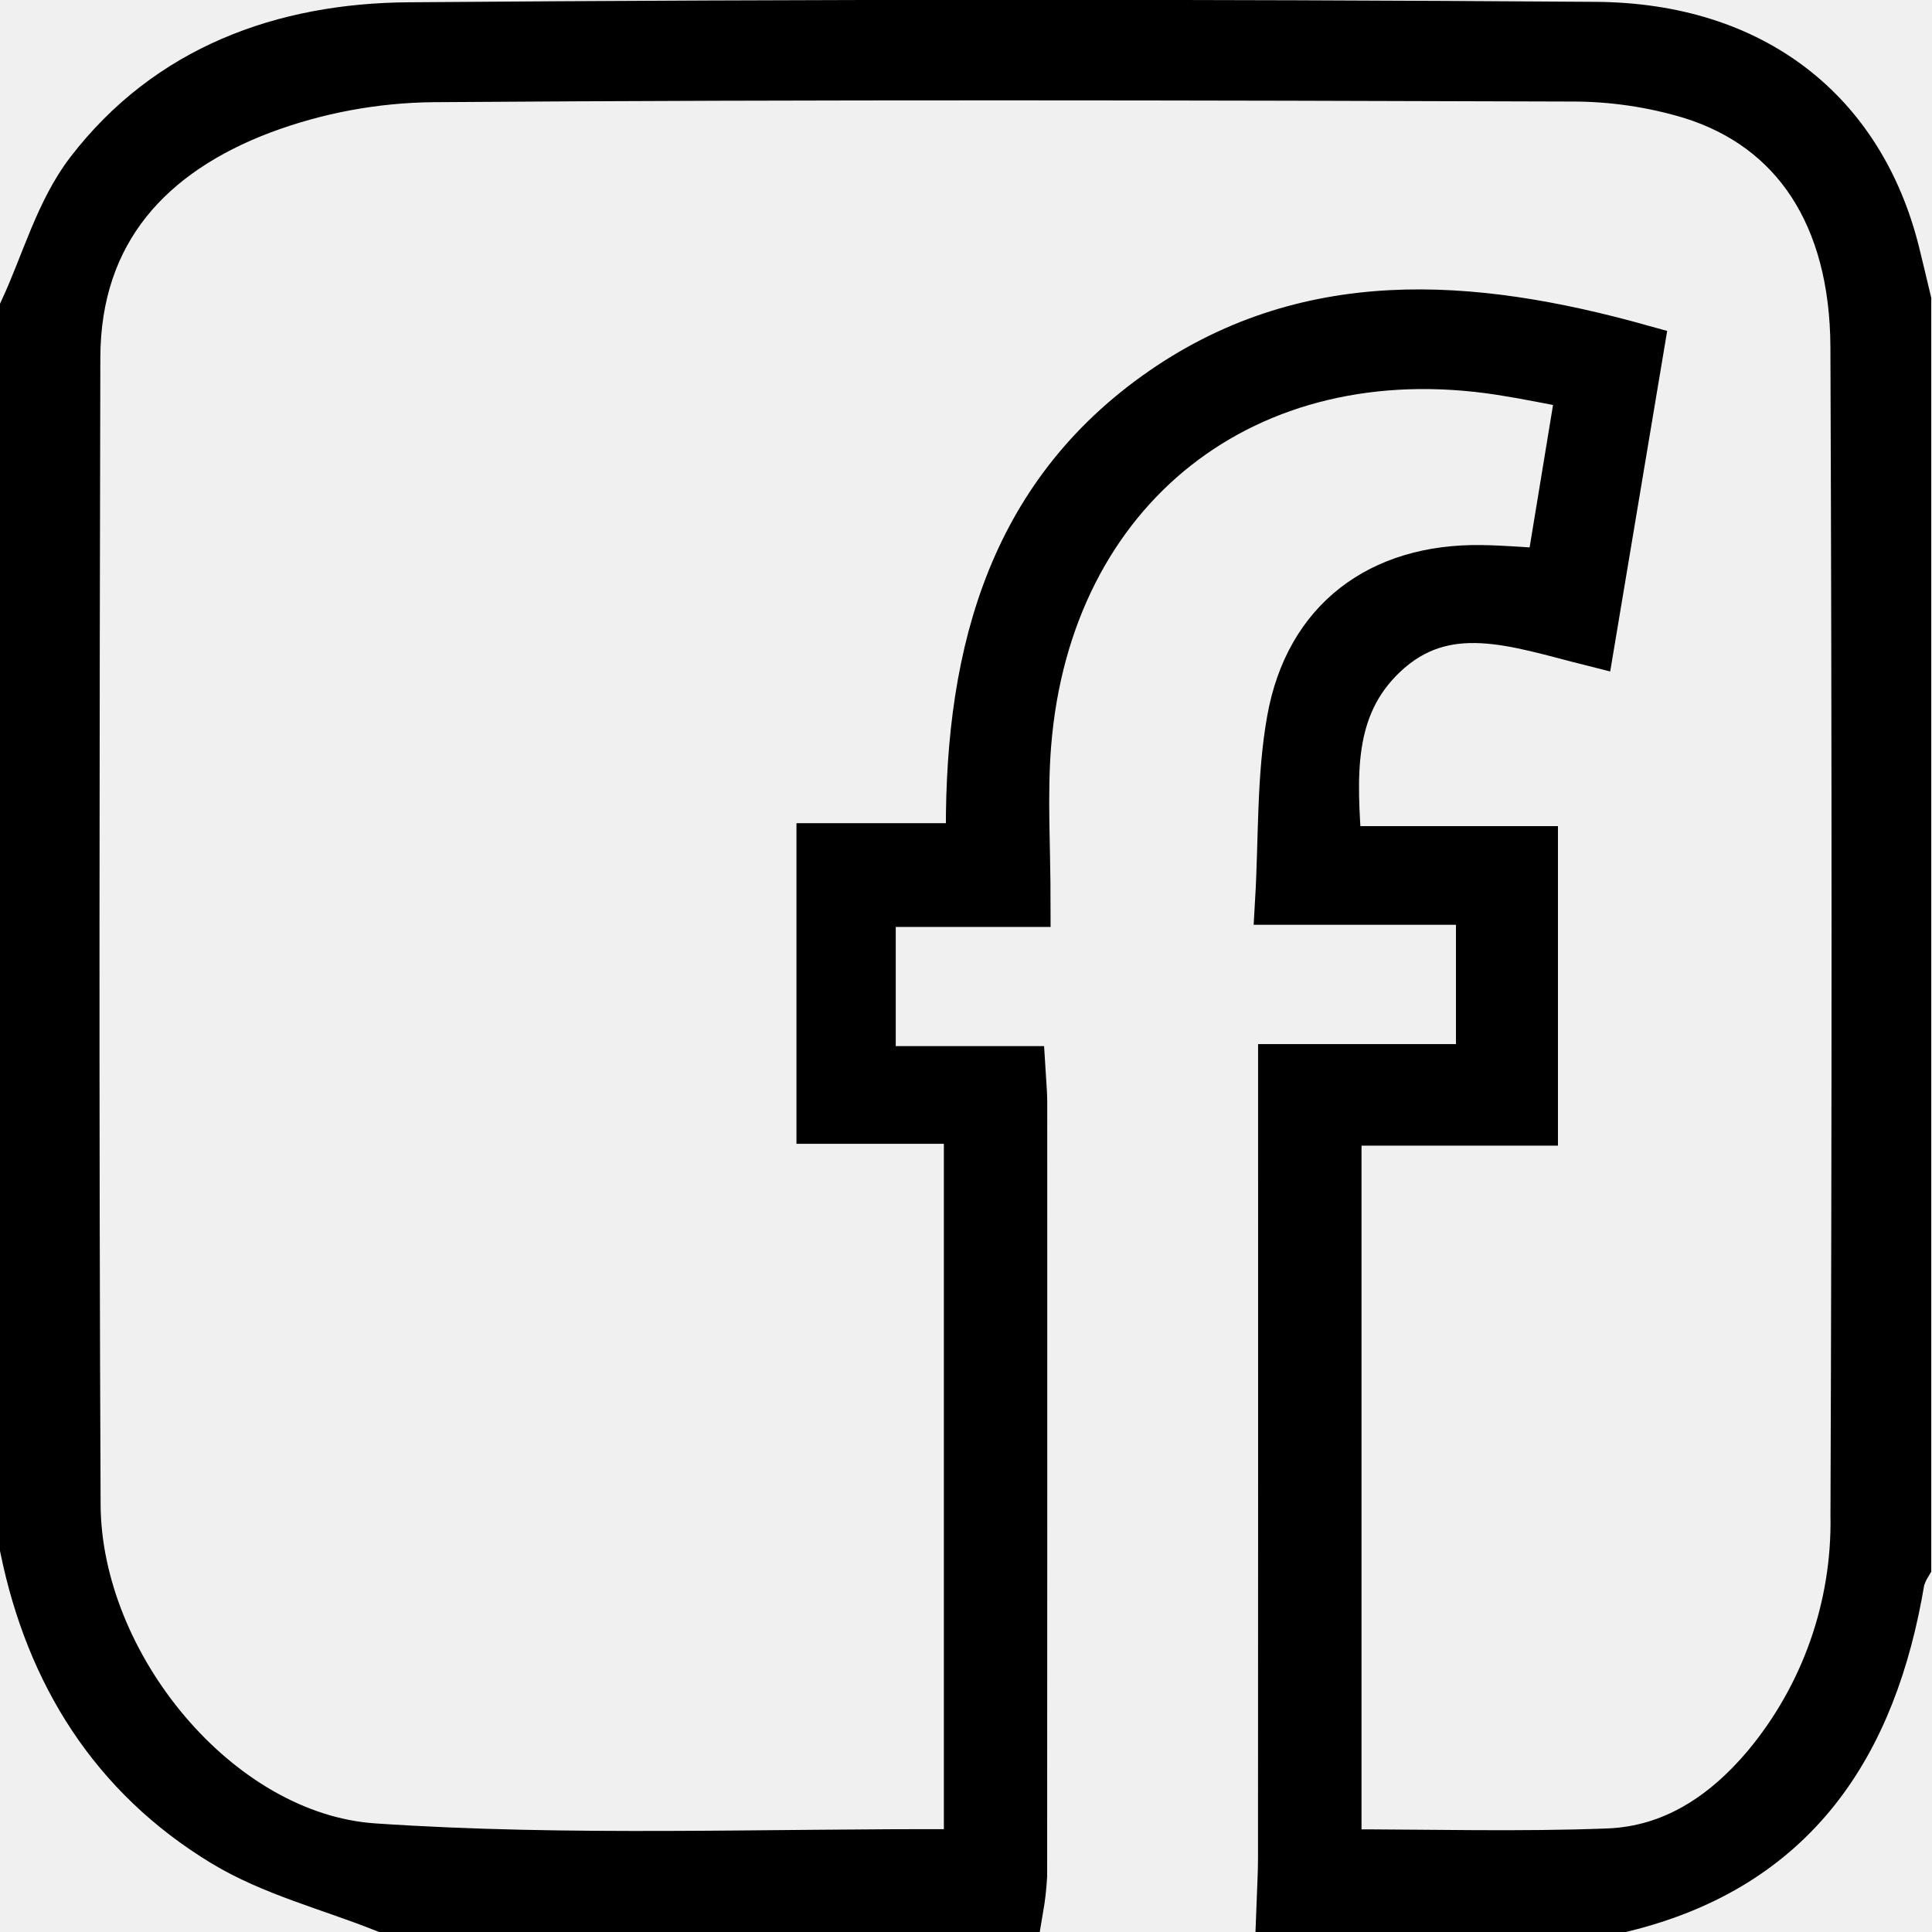
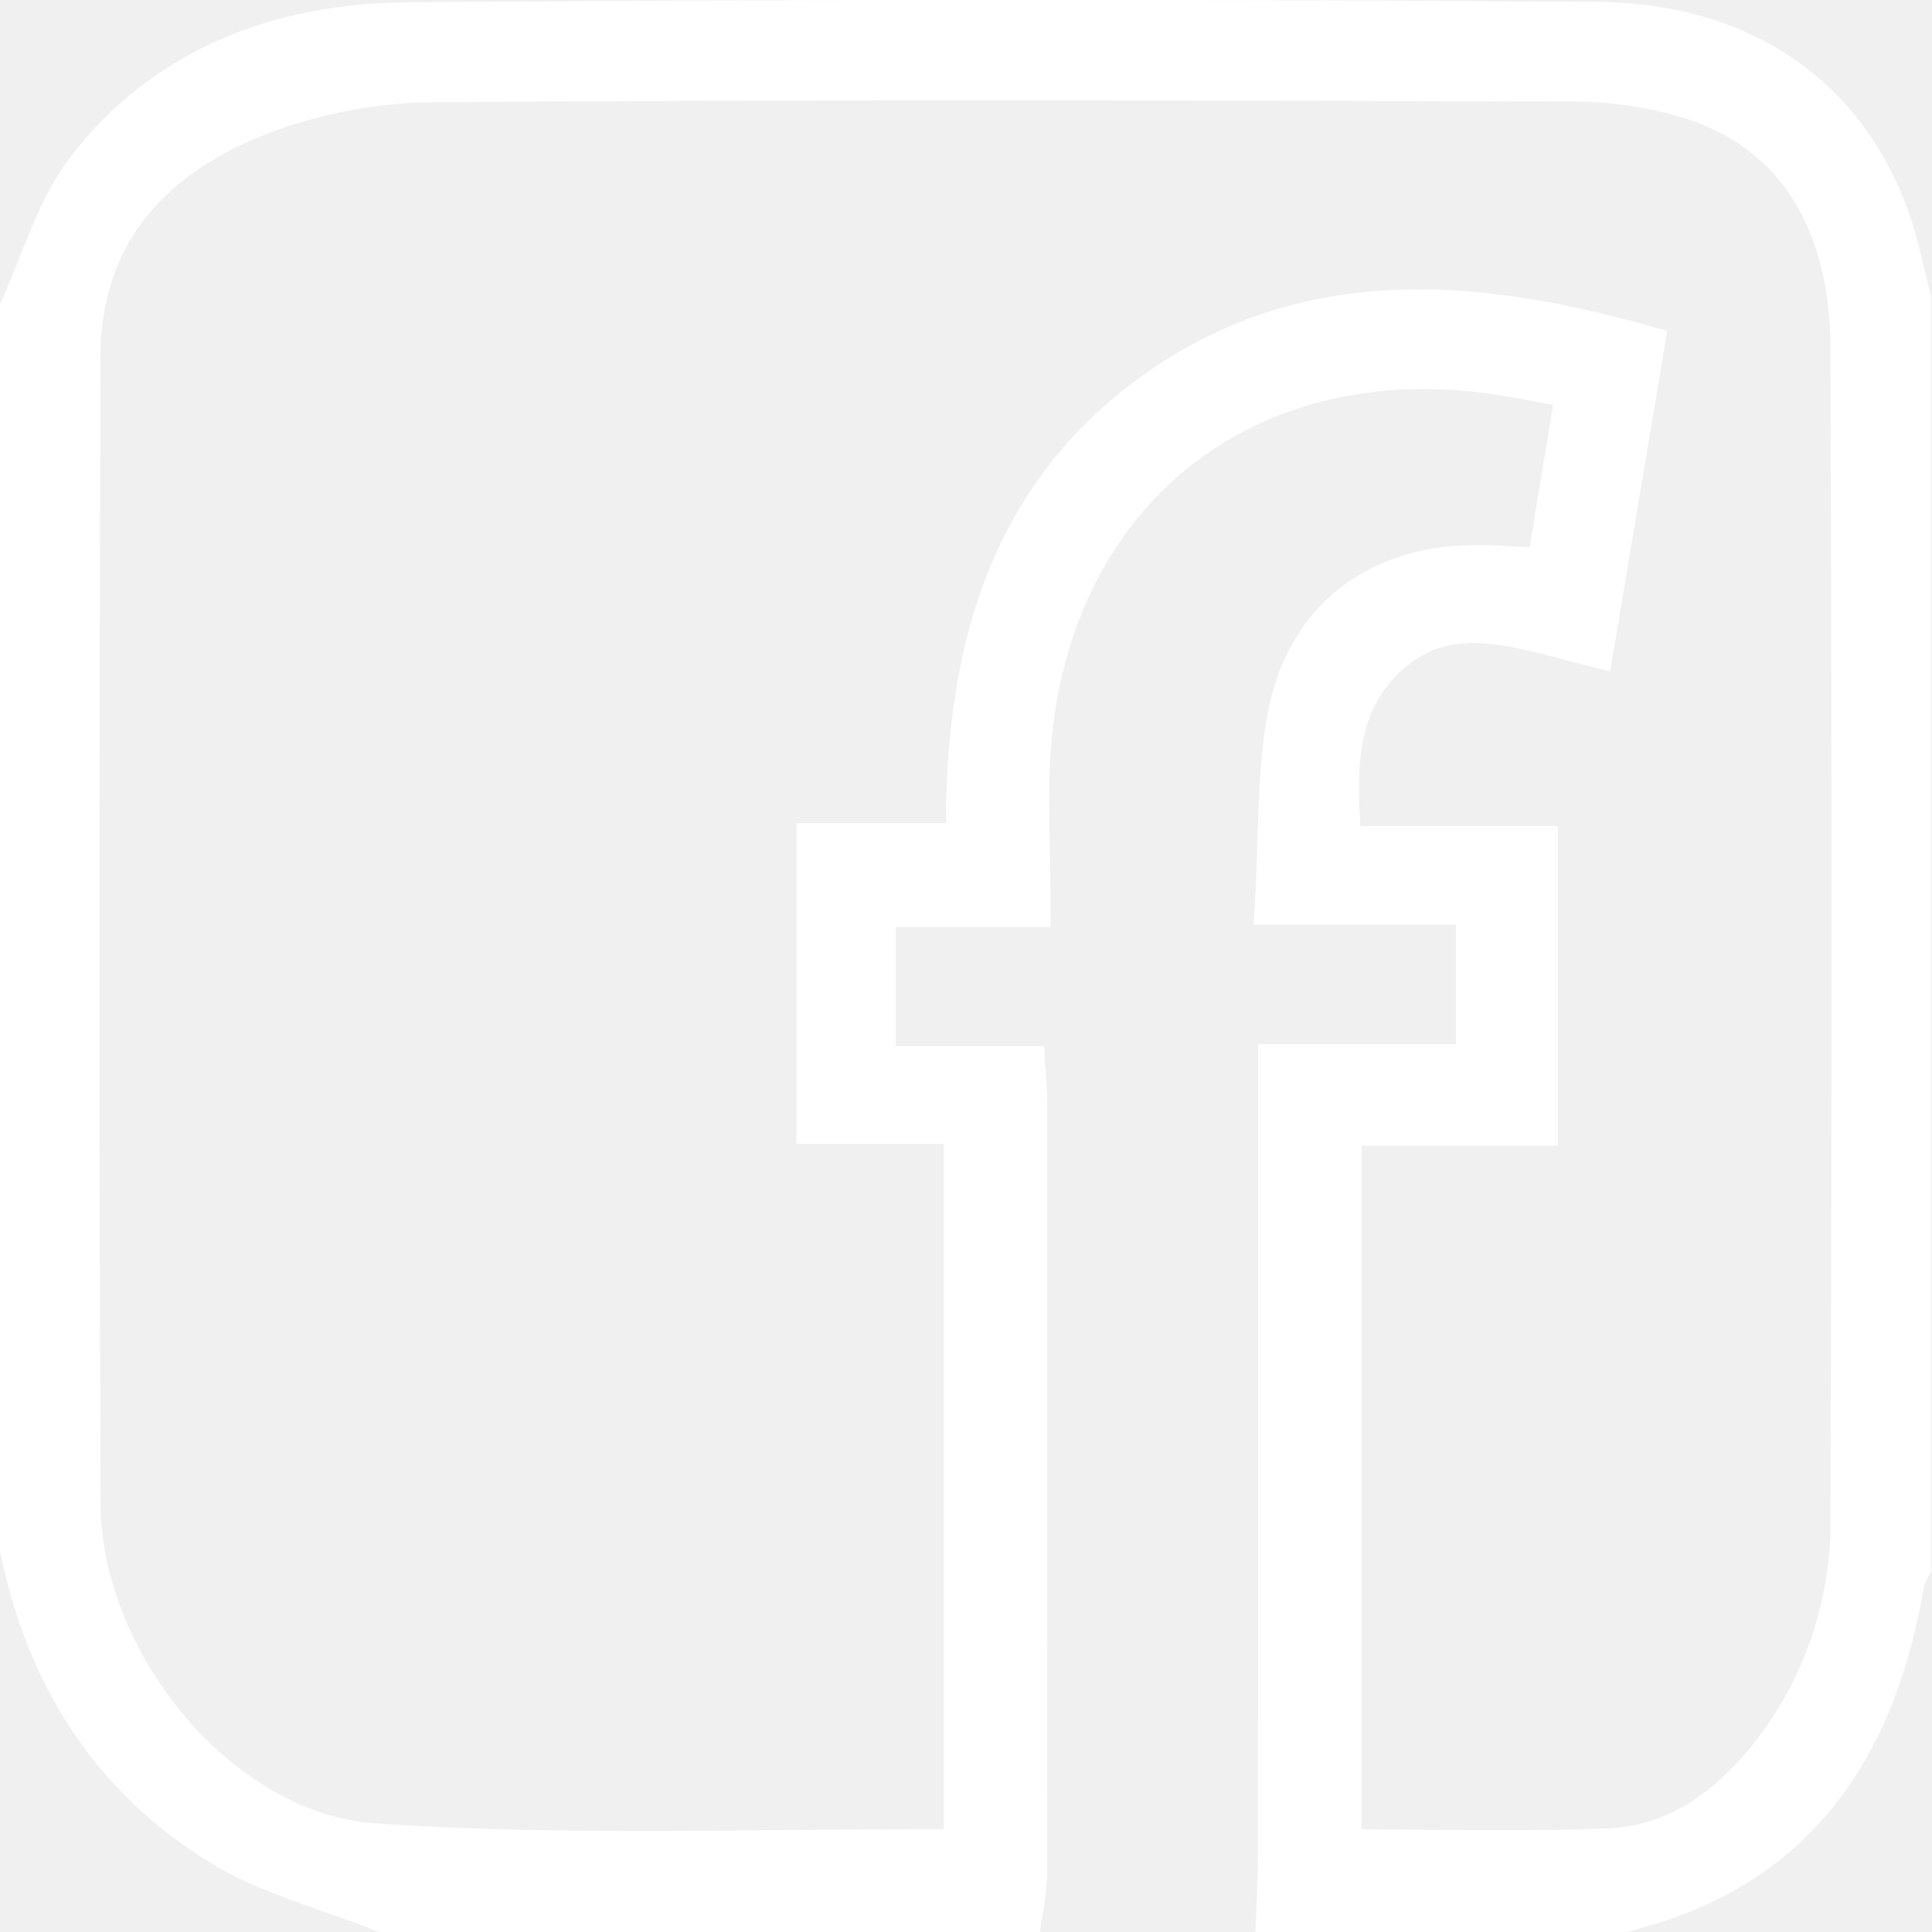
<svg xmlns="http://www.w3.org/2000/svg" viewBox="0 0 165.178 165.244">
  <defs>
    <style>
      .cls-1 {
-         stroke: #000;
+         fill: #fff;
+         stroke: #fff;
        stroke-miterlimit: 10;
        stroke-width: 4px;
      }
    </style>
  </defs>
  <g id="Layer_2" data-name="Layer 2">
    <g id="Layer_1-2" data-name="Layer 1">
      <path class="cls-1" d="M163.178,25.705V133.873a5.55,5.55,0,0,0-.554,1.261c-2.348,14.105-9.063,24.501-23.802,28.109H109.452c.05-1.428.144-2.855.145-4.283q.014-31.489.007-62.979V91.304h16.924V77.097H109.345c.316-5.429.121-10.59,1.016-15.555,1.525-8.467,7.672-13.04,16.303-12.923,1.871.025,3.739.191,5.846.305.866-5.269,1.709-10.4,2.611-15.888-2.394-.442-4.577-.901-6.779-1.242C106.583,28.428,89.65,41.729,87.907,63.699c-.345,4.349-.05,8.749-.05,13.581H74.613V91.474H87.414c.067,1.141.156,1.949.156,2.756q.011,33.1-.008,66.199a24.551,24.551,0,0,1-.317,2.814H32.803c-4.597-1.829-9.549-3.074-13.719-5.607C9.684,151.928,4.205,143.208,2,132.441V26.422C3.824,22.471,5.013,18.032,7.597,14.664,14.38,5.825,24.2,2.28,34.919,2.196q50.764-.401,101.533-.037c13.523.082,22.737,7.412,25.739,19.436C162.532,22.962,162.849,24.335,163.178,25.705Zm-48.727,132.754c7.894,0,15.512.221,23.109-.074,5.522-.215,9.91-3.154,13.434-7.321a32.558,32.558,0,0,0,7.566-21.494q.188-49.951-.005-99.902c-.054-11.217-5.06-18.72-13.917-21.486A35.066,35.066,0,0,0,134.44,6.685c-32.465-.109-64.932-.178-97.396.055A42.988,42.988,0,0,0,22.416,9.465C12.91,13.066,6.607,19.736,6.582,30.595c-.074,32.704-.127,65.409.024,98.113.063,13.654,12.011,28.335,25.349,29.242,16.734,1.137,33.594.426,50.4.503.097 0.0.195-.129.374-.254V95.828H70.121V72.406H82.914C82.648,56.944,85.974,42.995,98.867,33.761c12.752-9.133,26.981-8.051,41.457-4.013-1.471,8.79-2.851,17.04-4.219,25.215-6.445-1.616-12.503-3.93-17.765,1.086-4.716,4.495-4.282,10.404-3.86,16.609h16.772V95.988H114.451Z" />
    </g>
  </g>
</svg>
